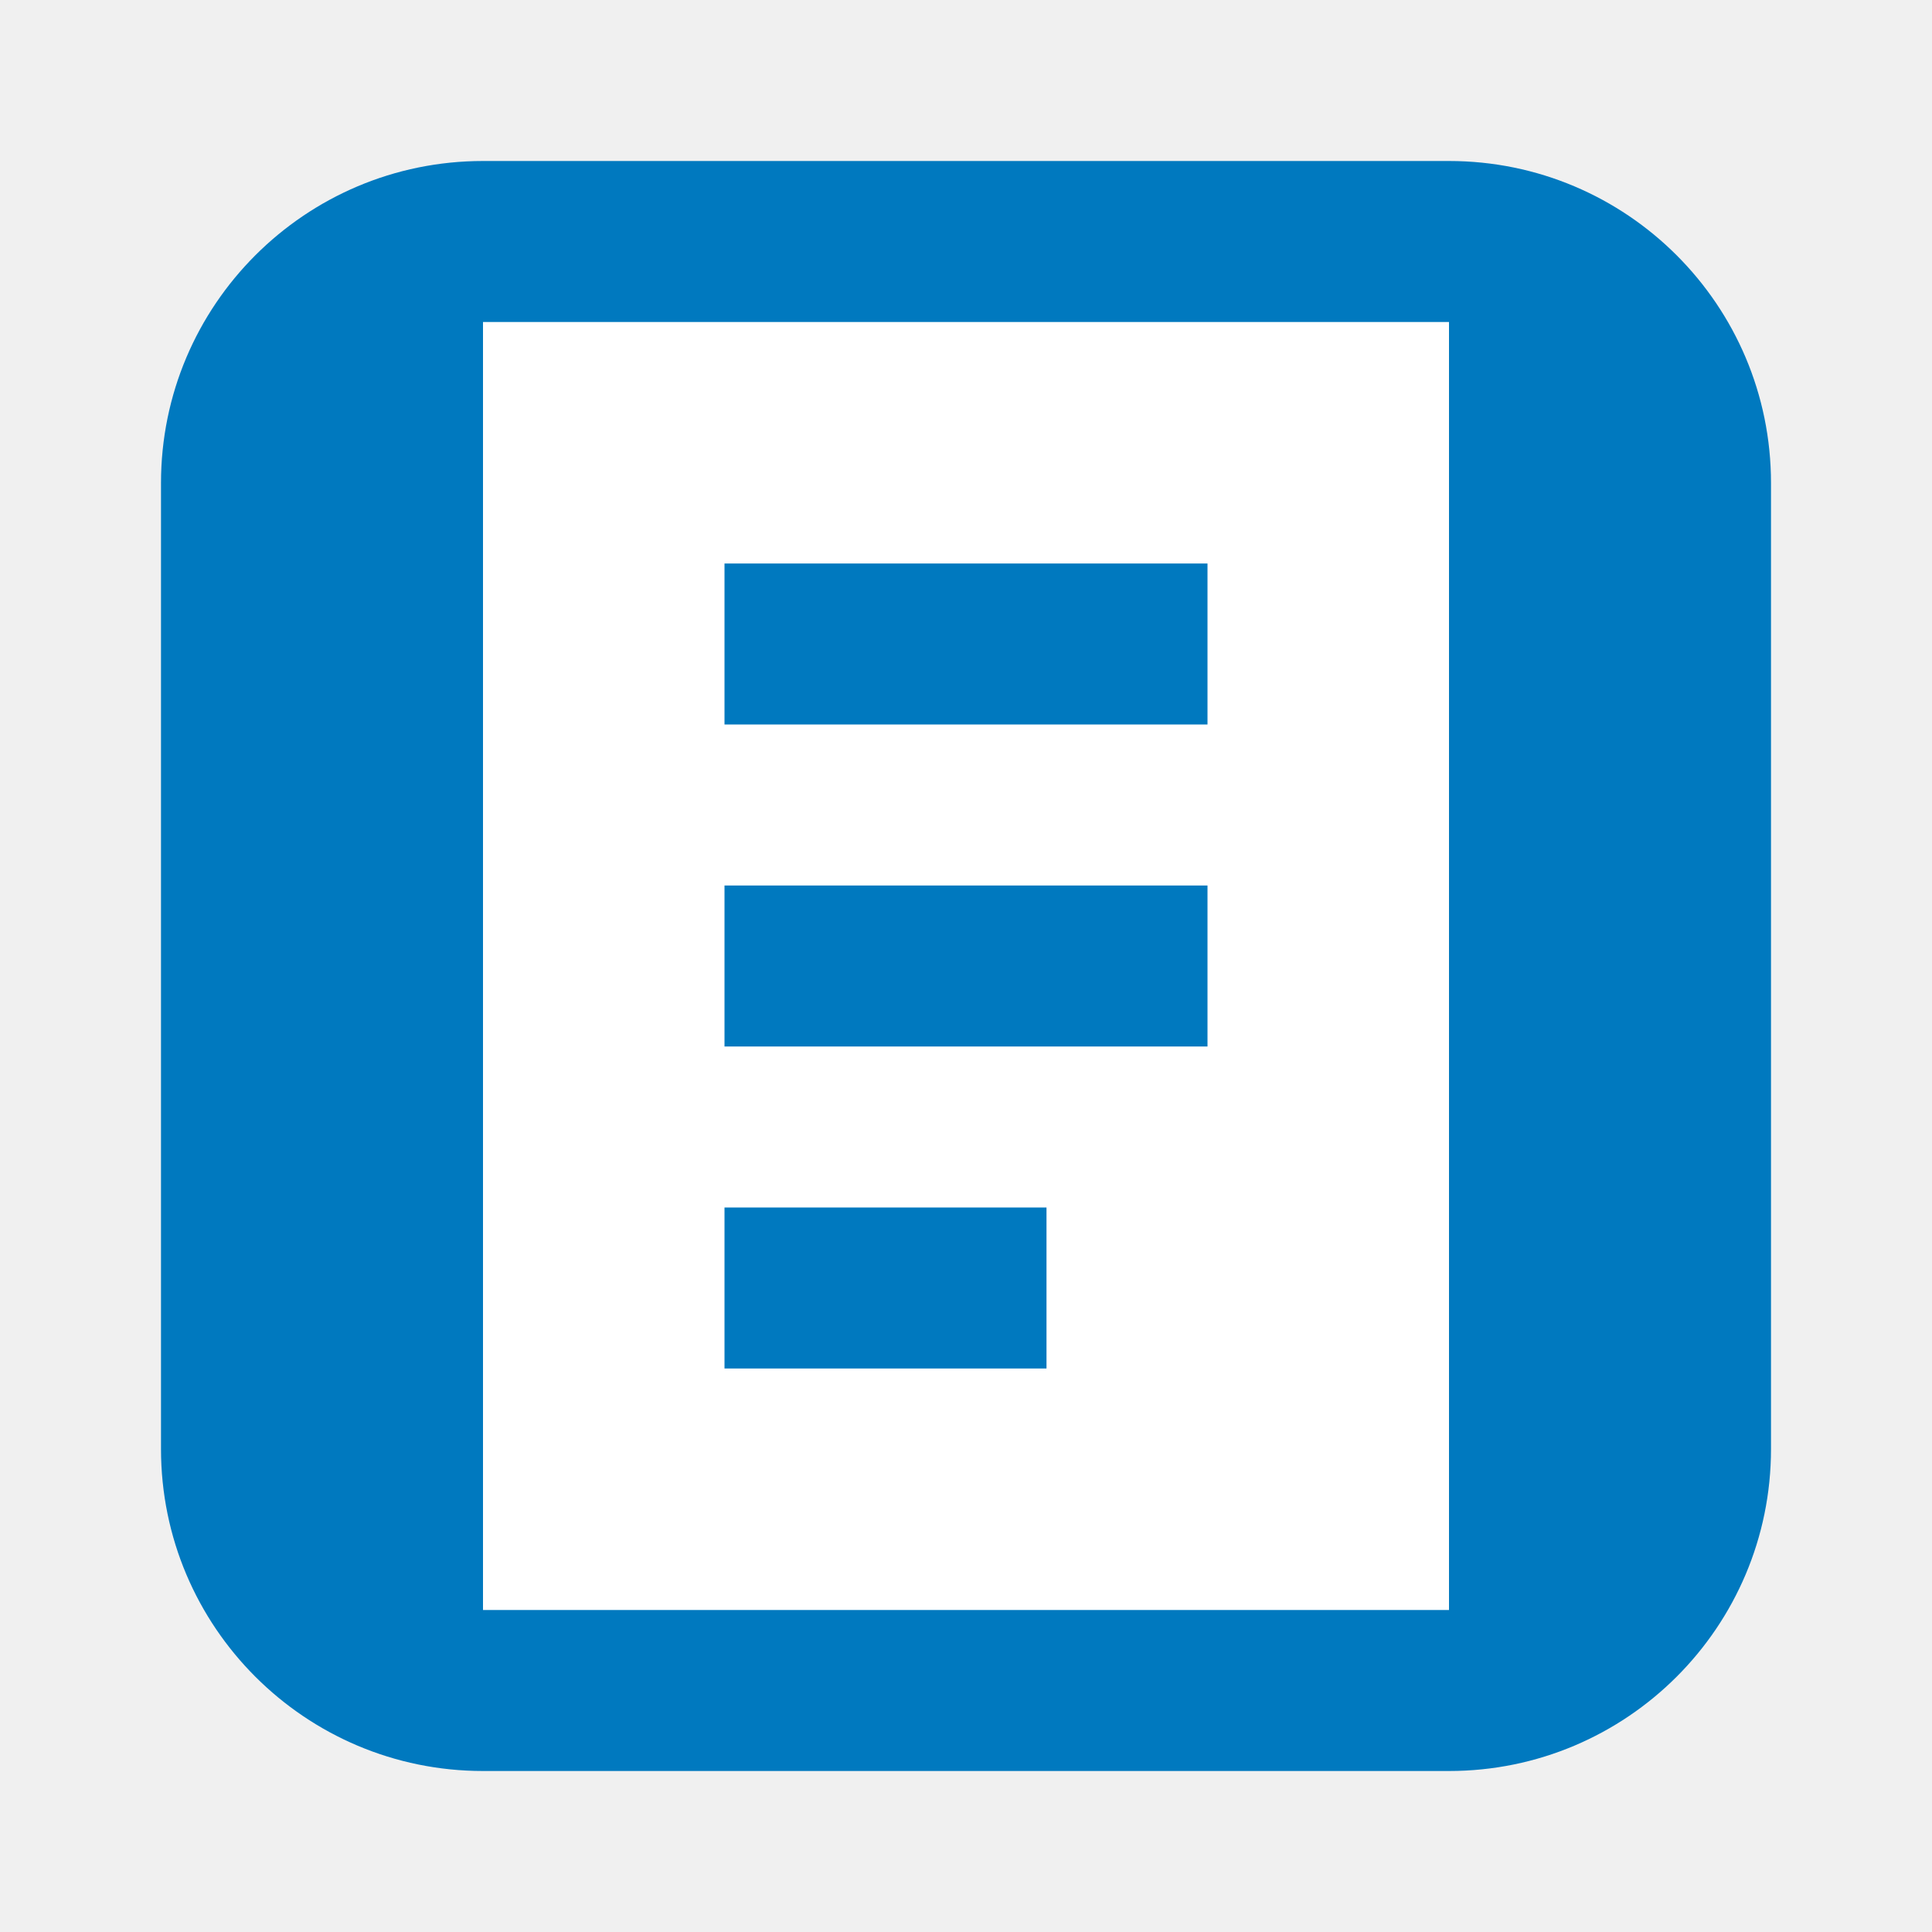
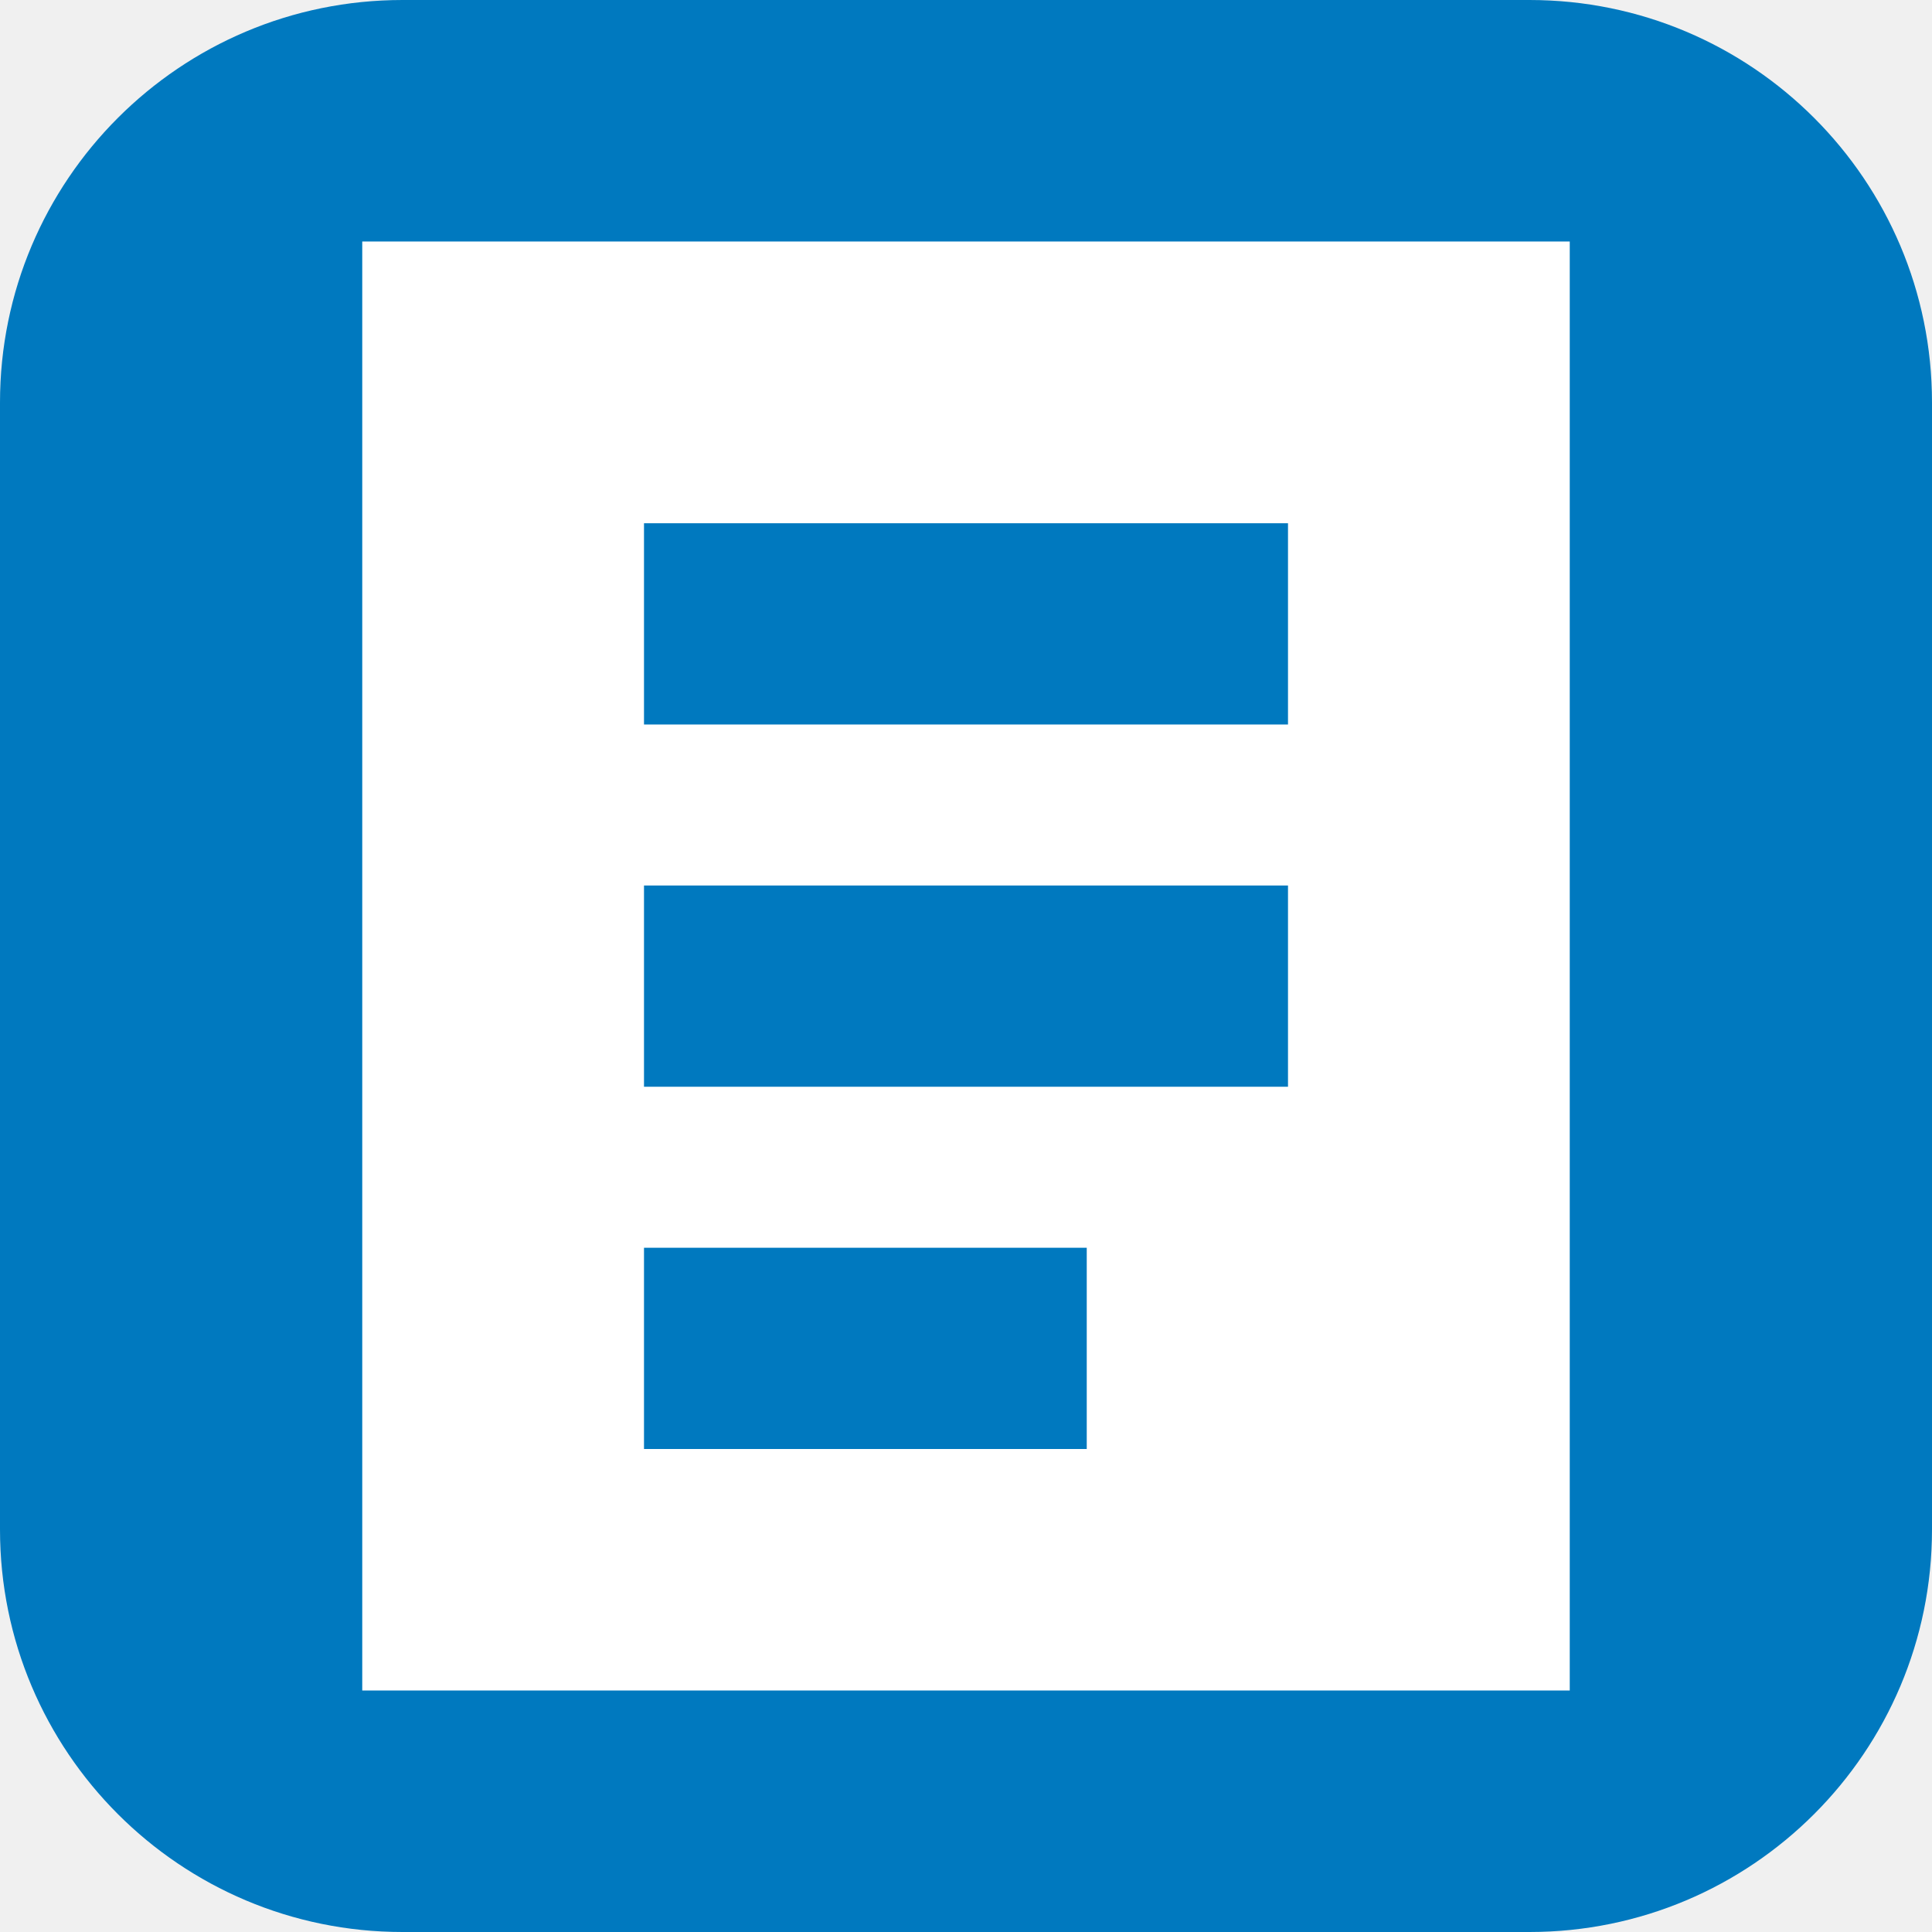
<svg xmlns="http://www.w3.org/2000/svg" width="24" height="24" viewBox="0 0 24 24" fill="none">
-   <rect x="2" y="2" width="20" height="20" rx="4" fill="#0079BF" />
-   <path d="M6 4h12v16H6V4zm3 3v2h6V7H9zm0 4v2h6v-2H9zm0 4v2h4v-2H9z" fill="#FFFFFF" />
+   <rect width="24" height="24" rx="5" fill="#0079BF" />
+   <path d="M4.5 3h15v18h-15V3zm3.5 3.5v2.5h8V6.5H8zm0 4.5v2.5h8V11H8zm0 4.5v2.5h5.5v-2.5H8z" fill="#FFFFFF" />
</svg>
